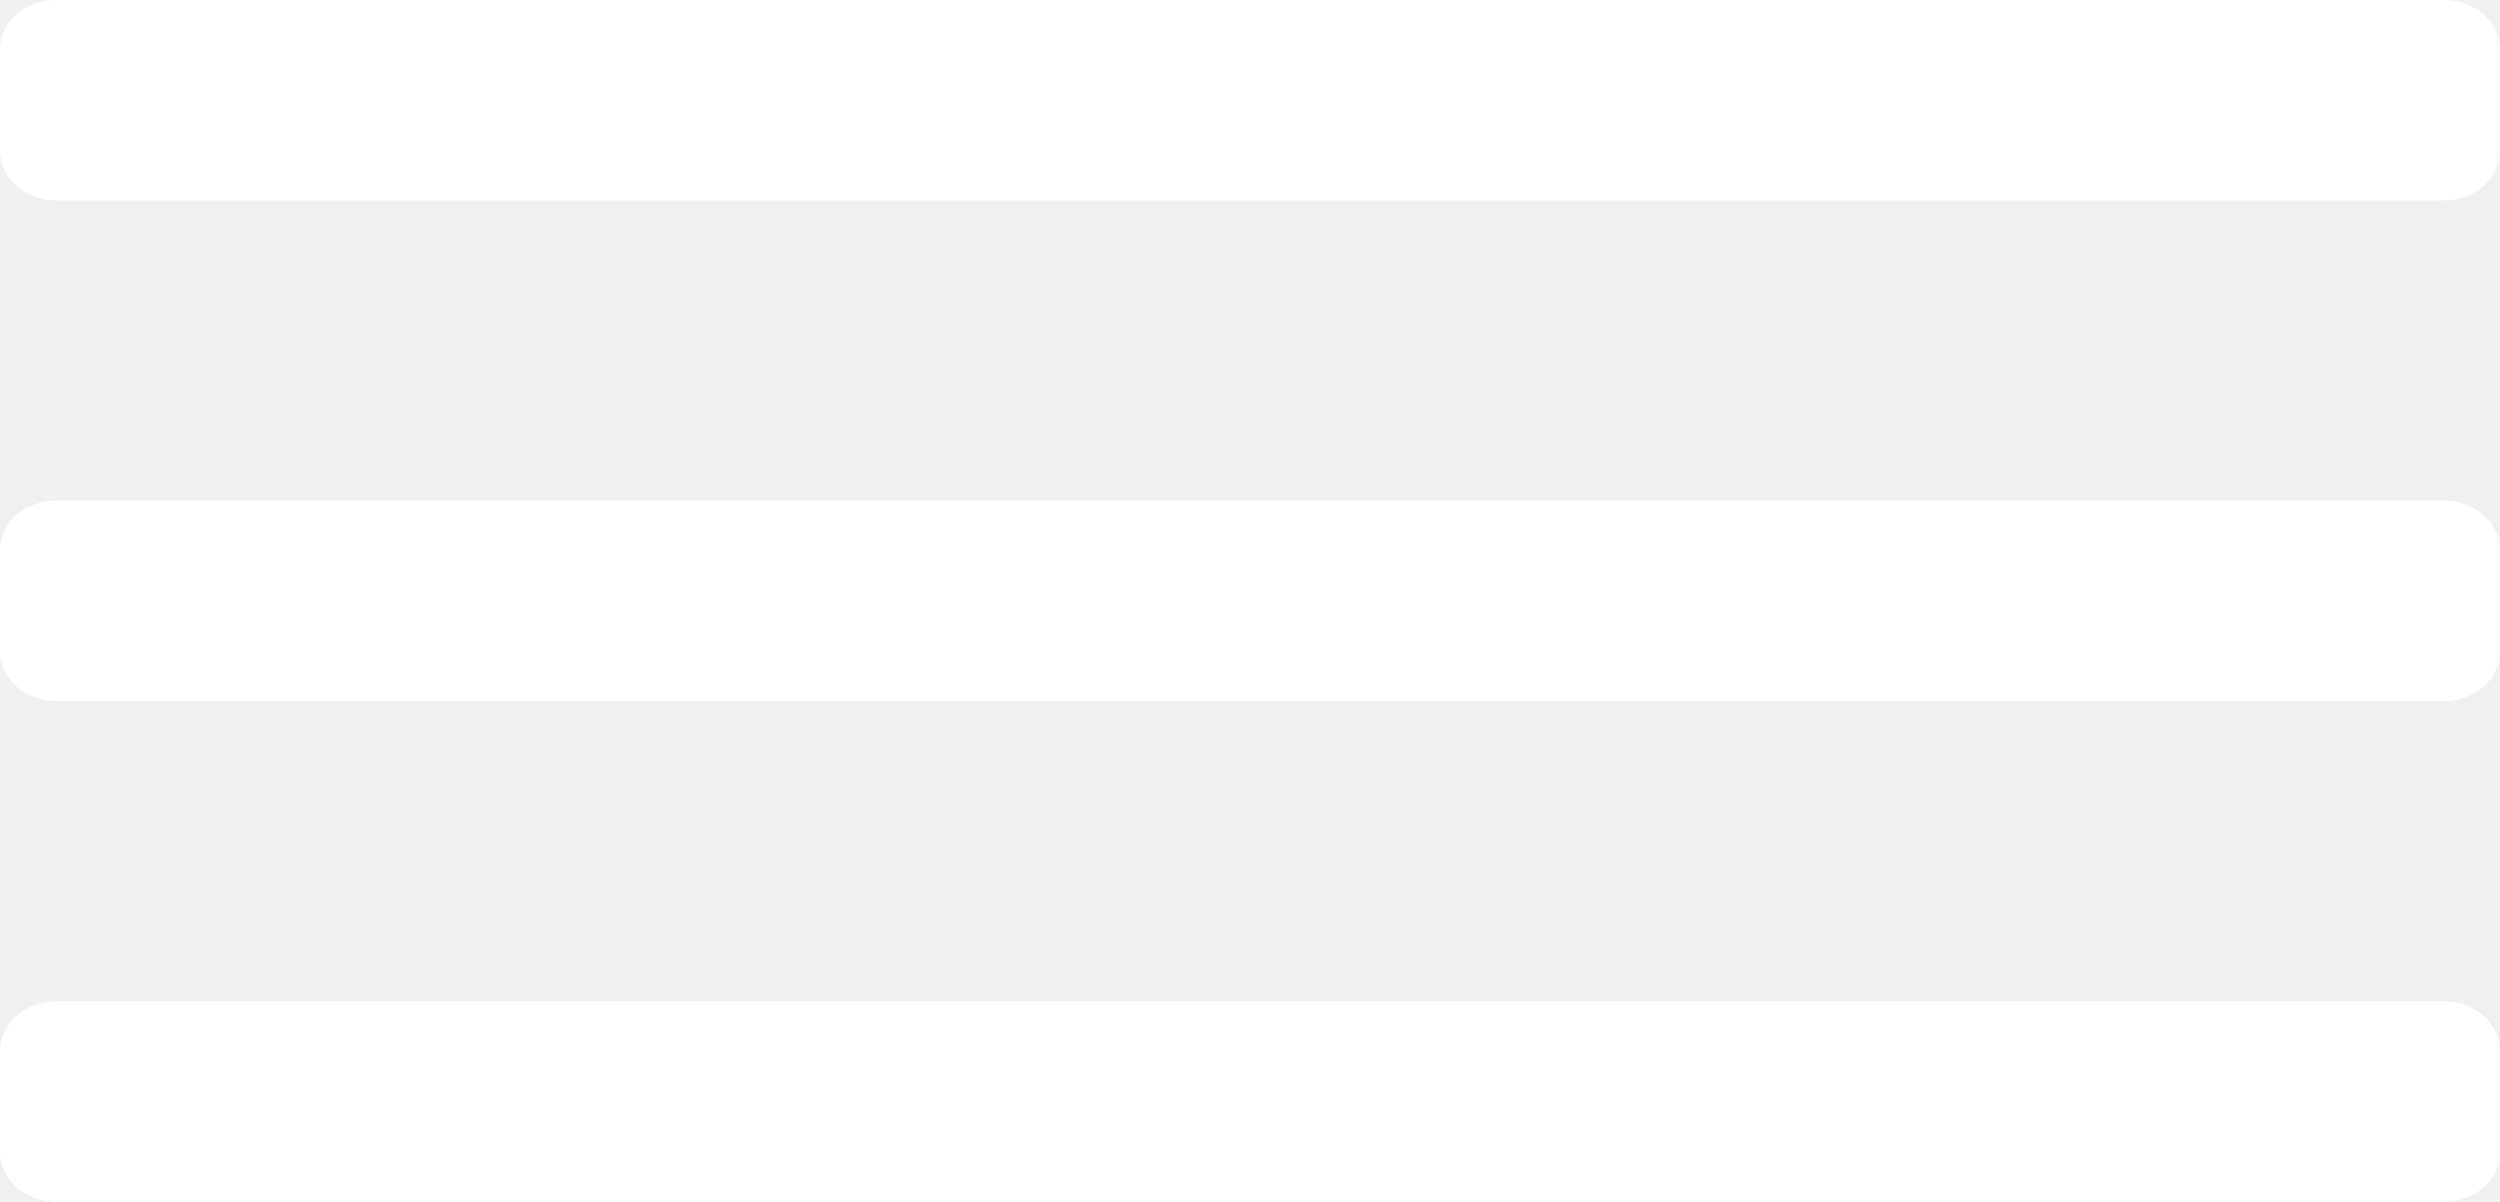
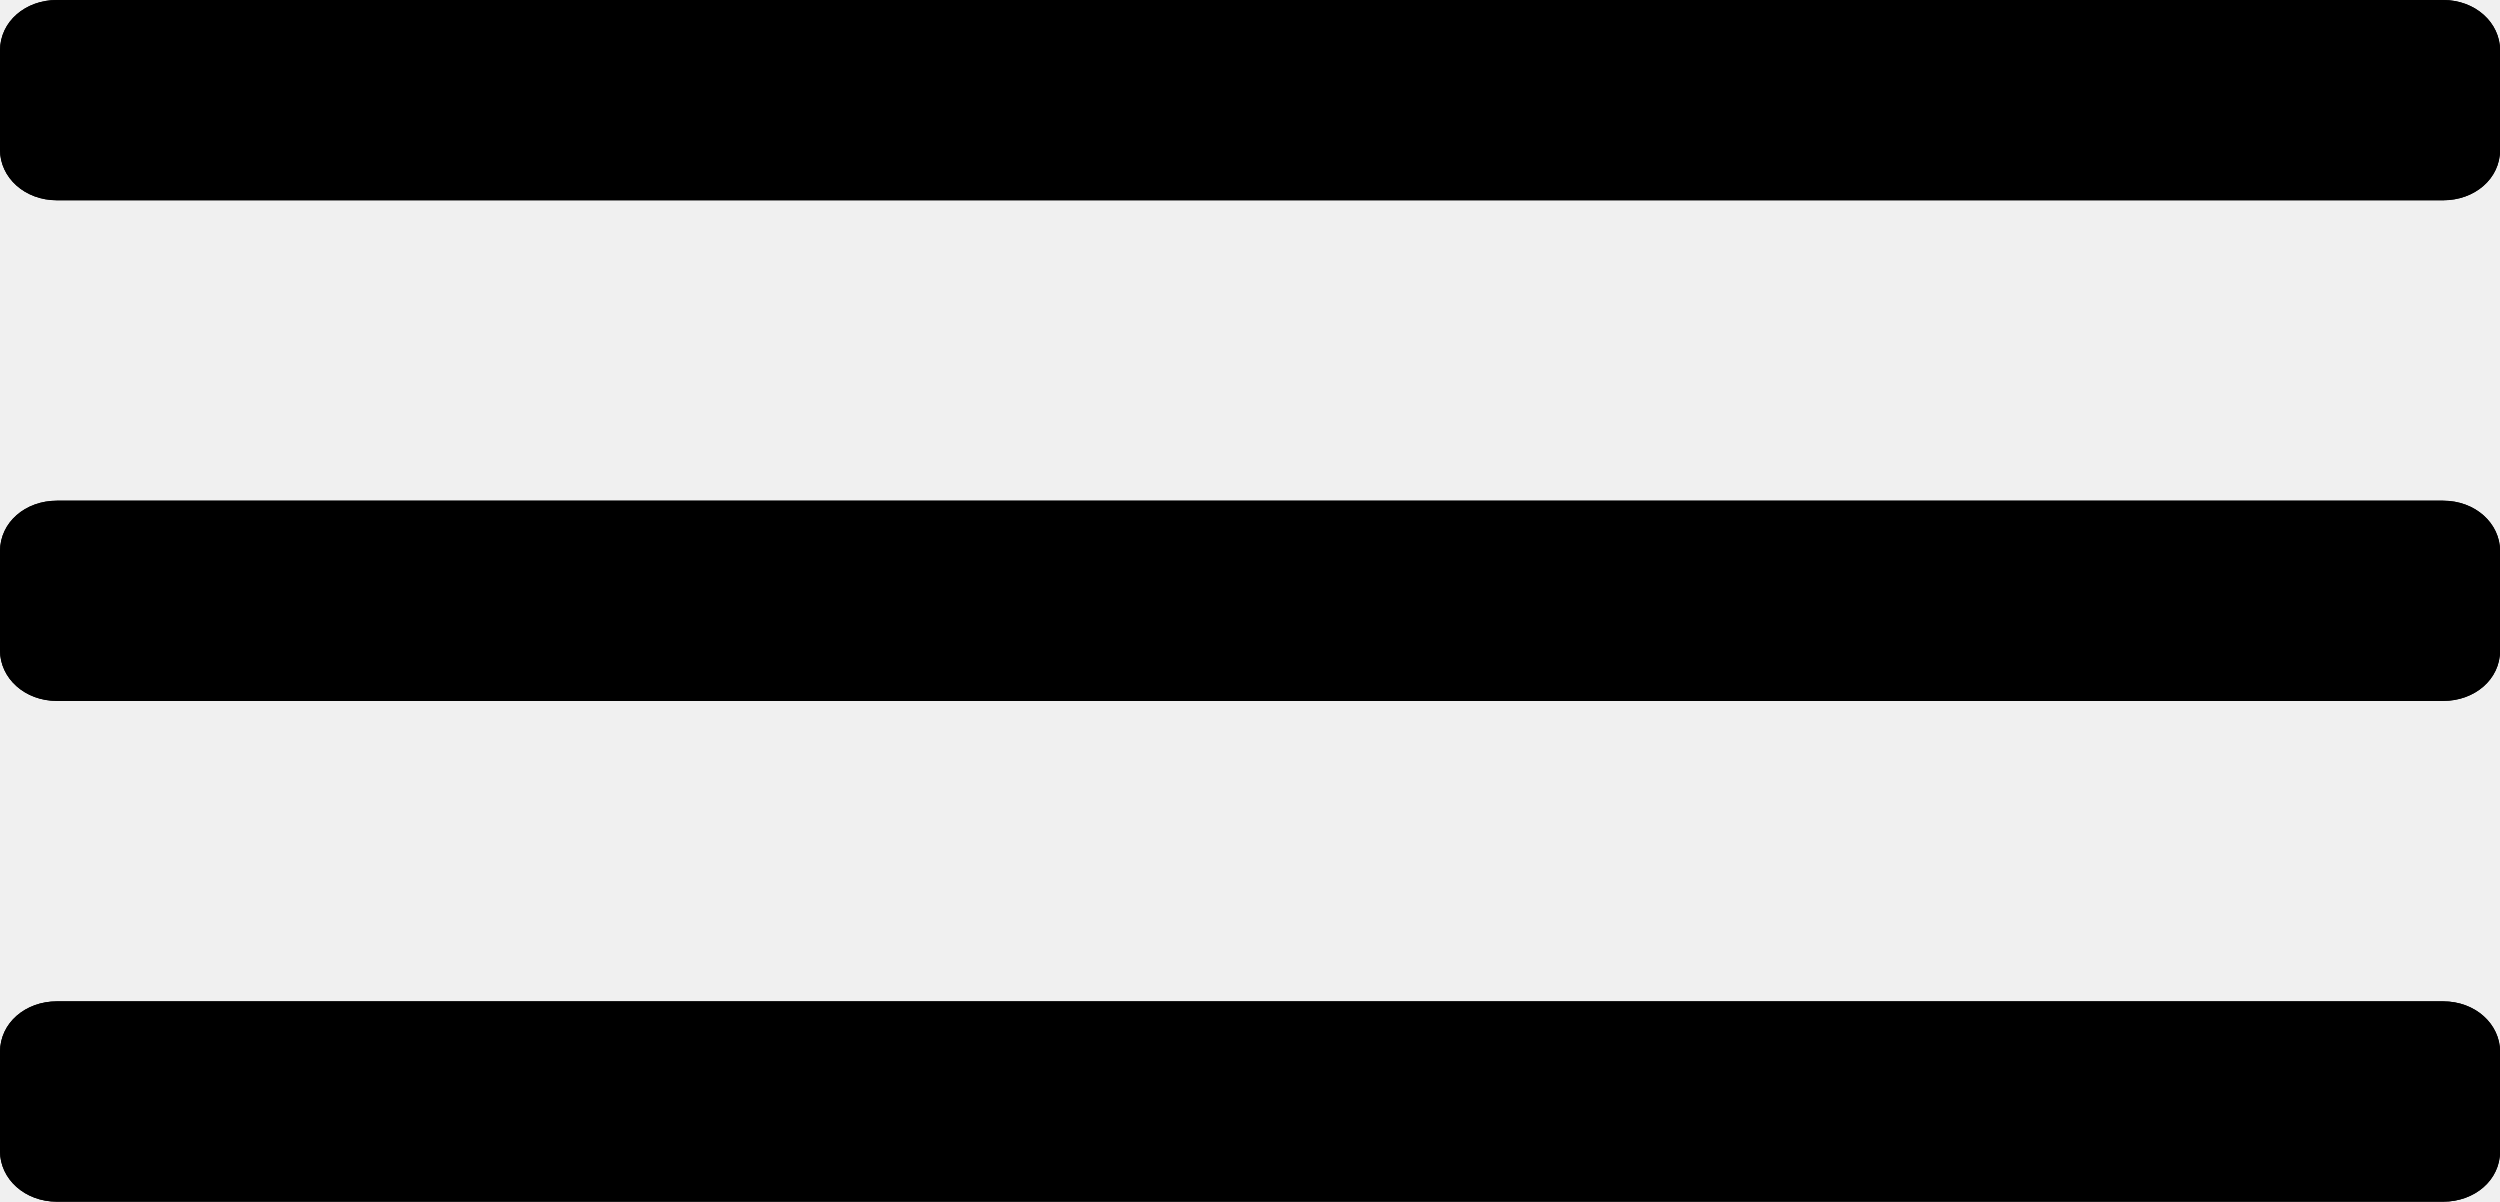
- <svg xmlns="http://www.w3.org/2000/svg" version="1" fill="#fff" width="49.945" height="24.007" viewBox="0 0 49.945 24.007">
+ <svg xmlns="http://www.w3.org/2000/svg" version="1" width="49.945" height="24.007" viewBox="0 0 49.945 24.007">
  <path d="M1.137 0C.51 0 0 .428 0 1.01v1.981c0 .558.494 1.01 1.138 1.01h47.671c.628 0 1.138-.428 1.138-1.01V1.01c0-.558-.494-1.01-1.138-1.01H1.137zm0 10.003c-.627 0-1.137.428-1.137 1.01v1.98c0 .557.494 1.01 1.138 1.01h47.671c.628 0 1.138-.428 1.138-1.01v-1.98c0-.558-.494-1.01-1.138-1.01H1.137zm0 10.002C.51 20.005 0 20.434 0 21.016v1.981c0 .557.494 1.01 1.138 1.01h47.671c.628 0 1.138-.428 1.138-1.01v-1.981c0-.558-.494-1.011-1.138-1.011H1.137z" />
  <path d="M1.137 0C.51 0 0 .428 0 1.01v1.981c0 .558.494 1.01 1.138 1.01h47.671c.628 0 1.138-.428 1.138-1.01V1.01c0-.558-.494-1.01-1.138-1.01H1.137zm0 10.003c-.627 0-1.137.428-1.137 1.01v1.98c0 .557.494 1.01 1.138 1.01h47.671c.628 0 1.138-.428 1.138-1.01v-1.98c0-.558-.494-1.01-1.138-1.01H1.137zm0 10.002C.51 20.005 0 20.434 0 21.016v1.981c0 .557.494 1.01 1.138 1.01h47.671c.628 0 1.138-.428 1.138-1.01v-1.981c0-.558-.494-1.011-1.138-1.011H1.137z" />
</svg>
